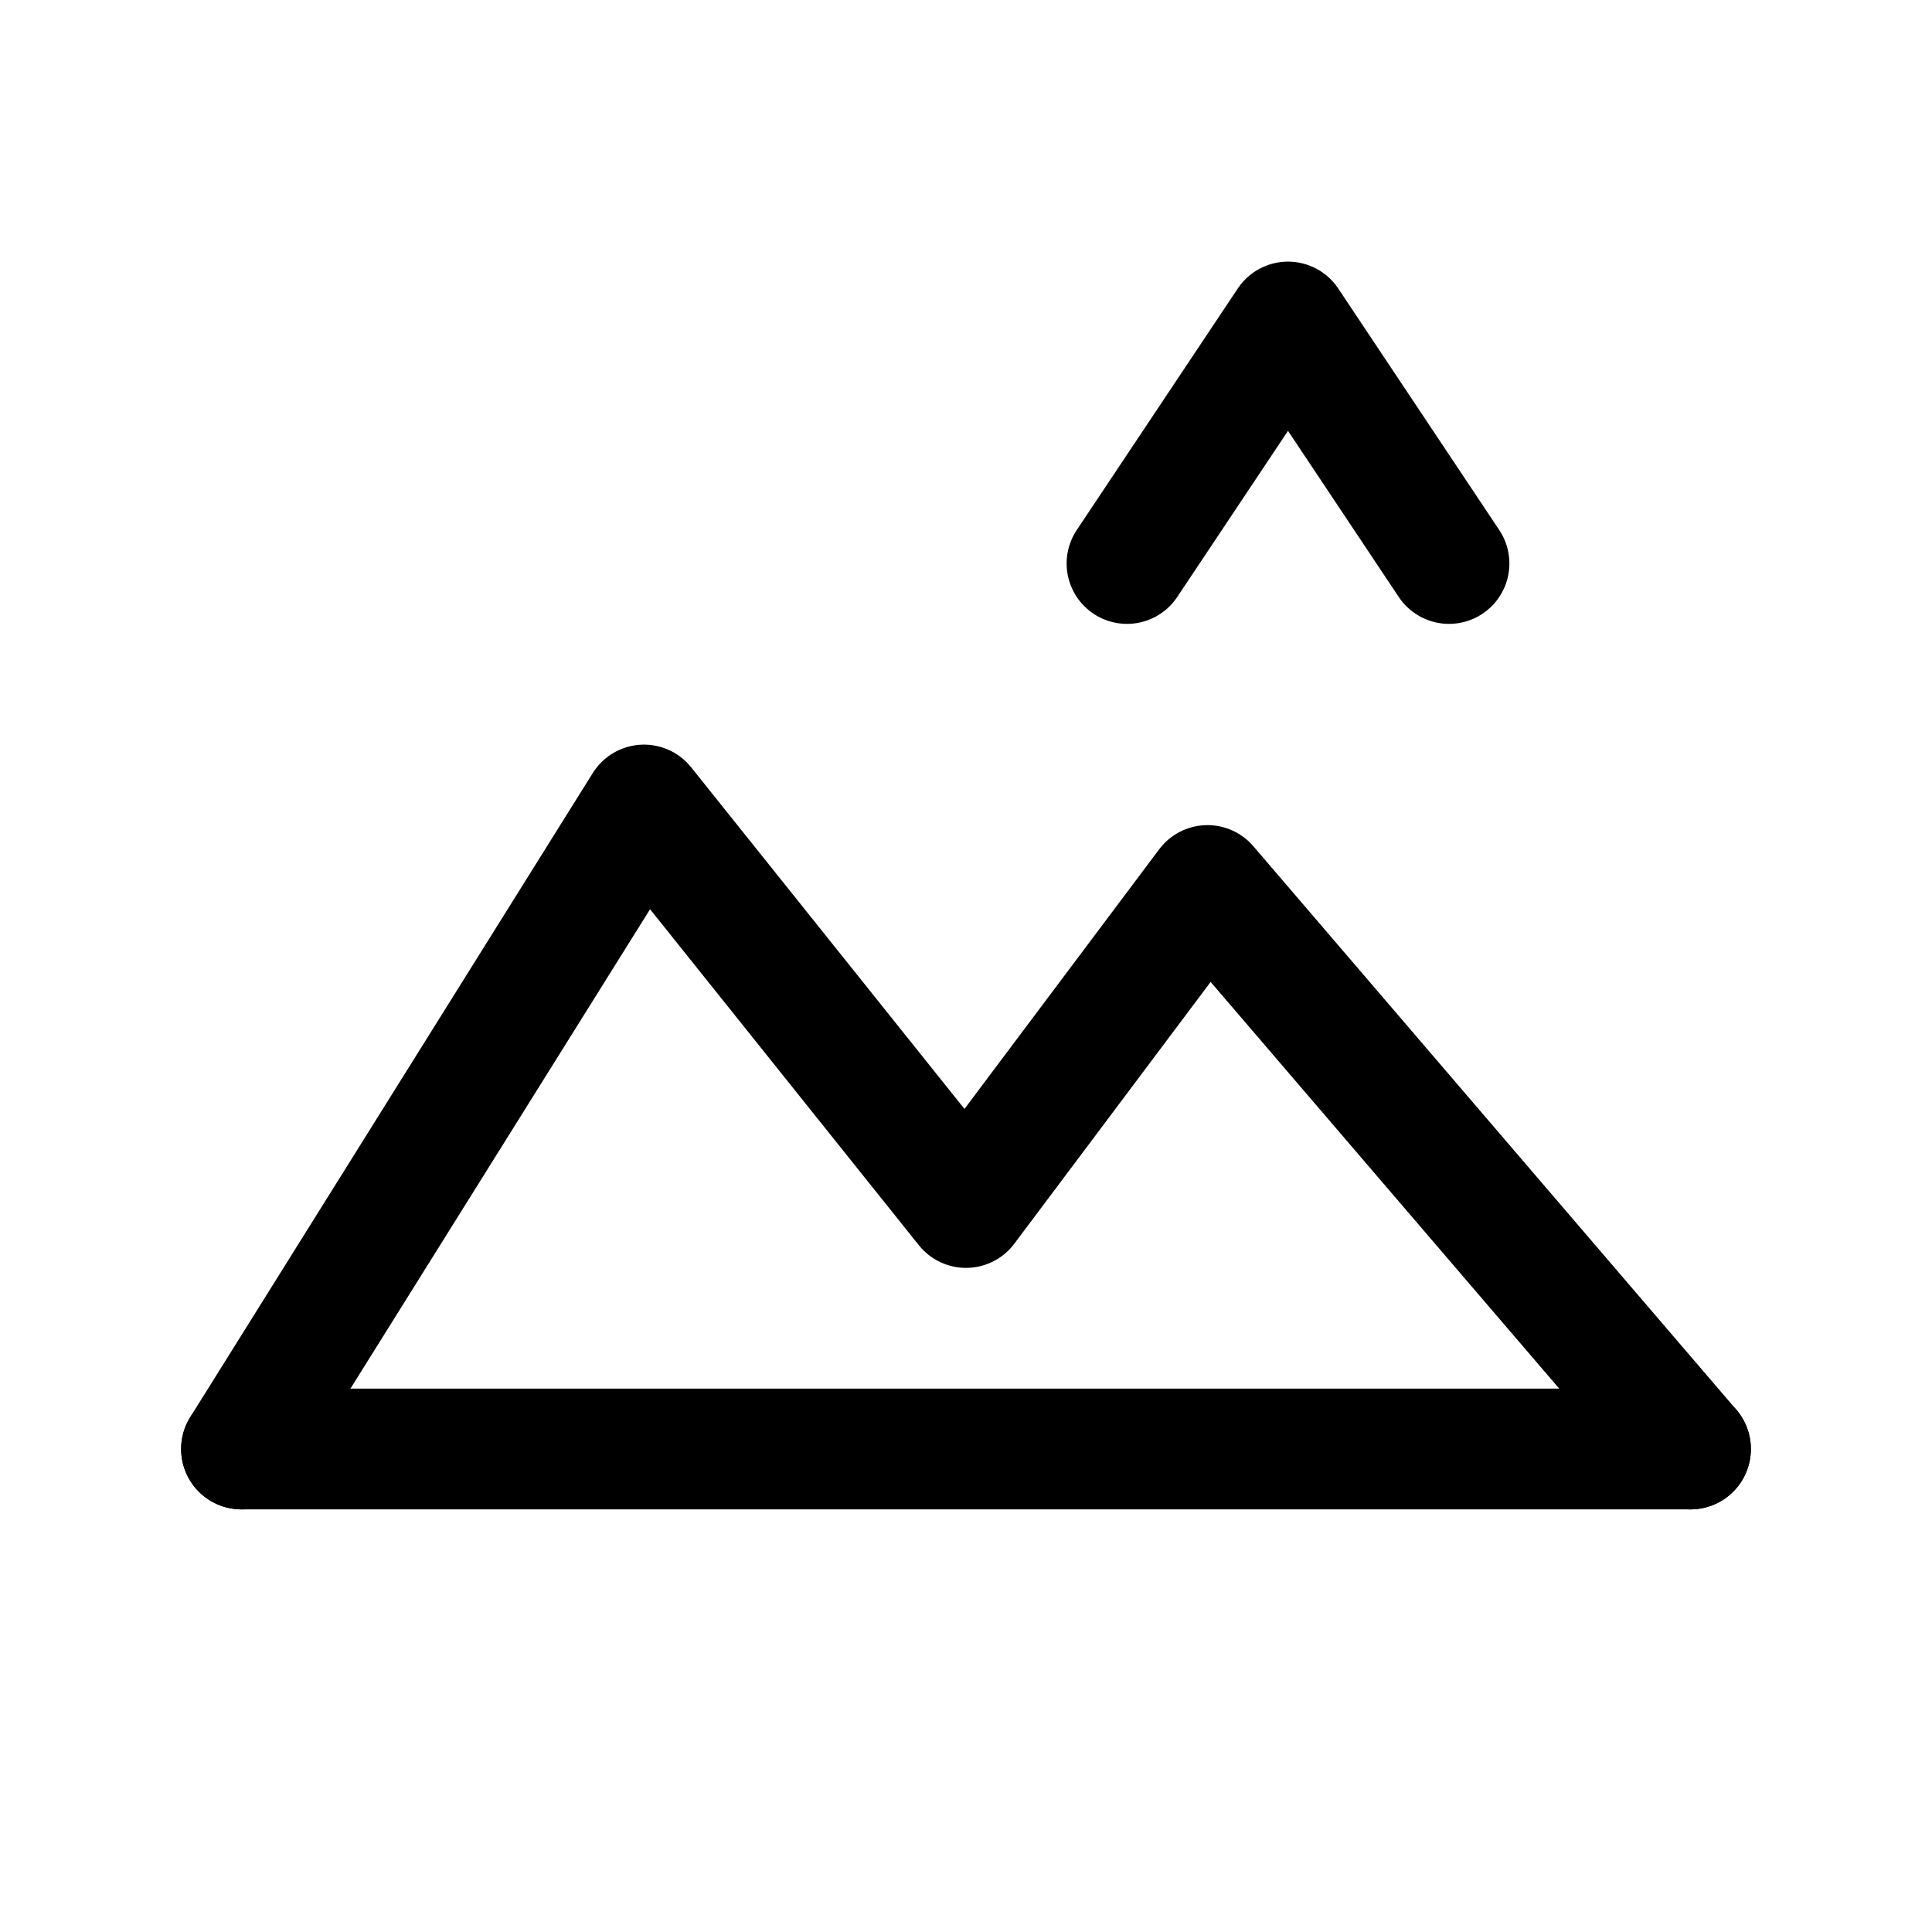
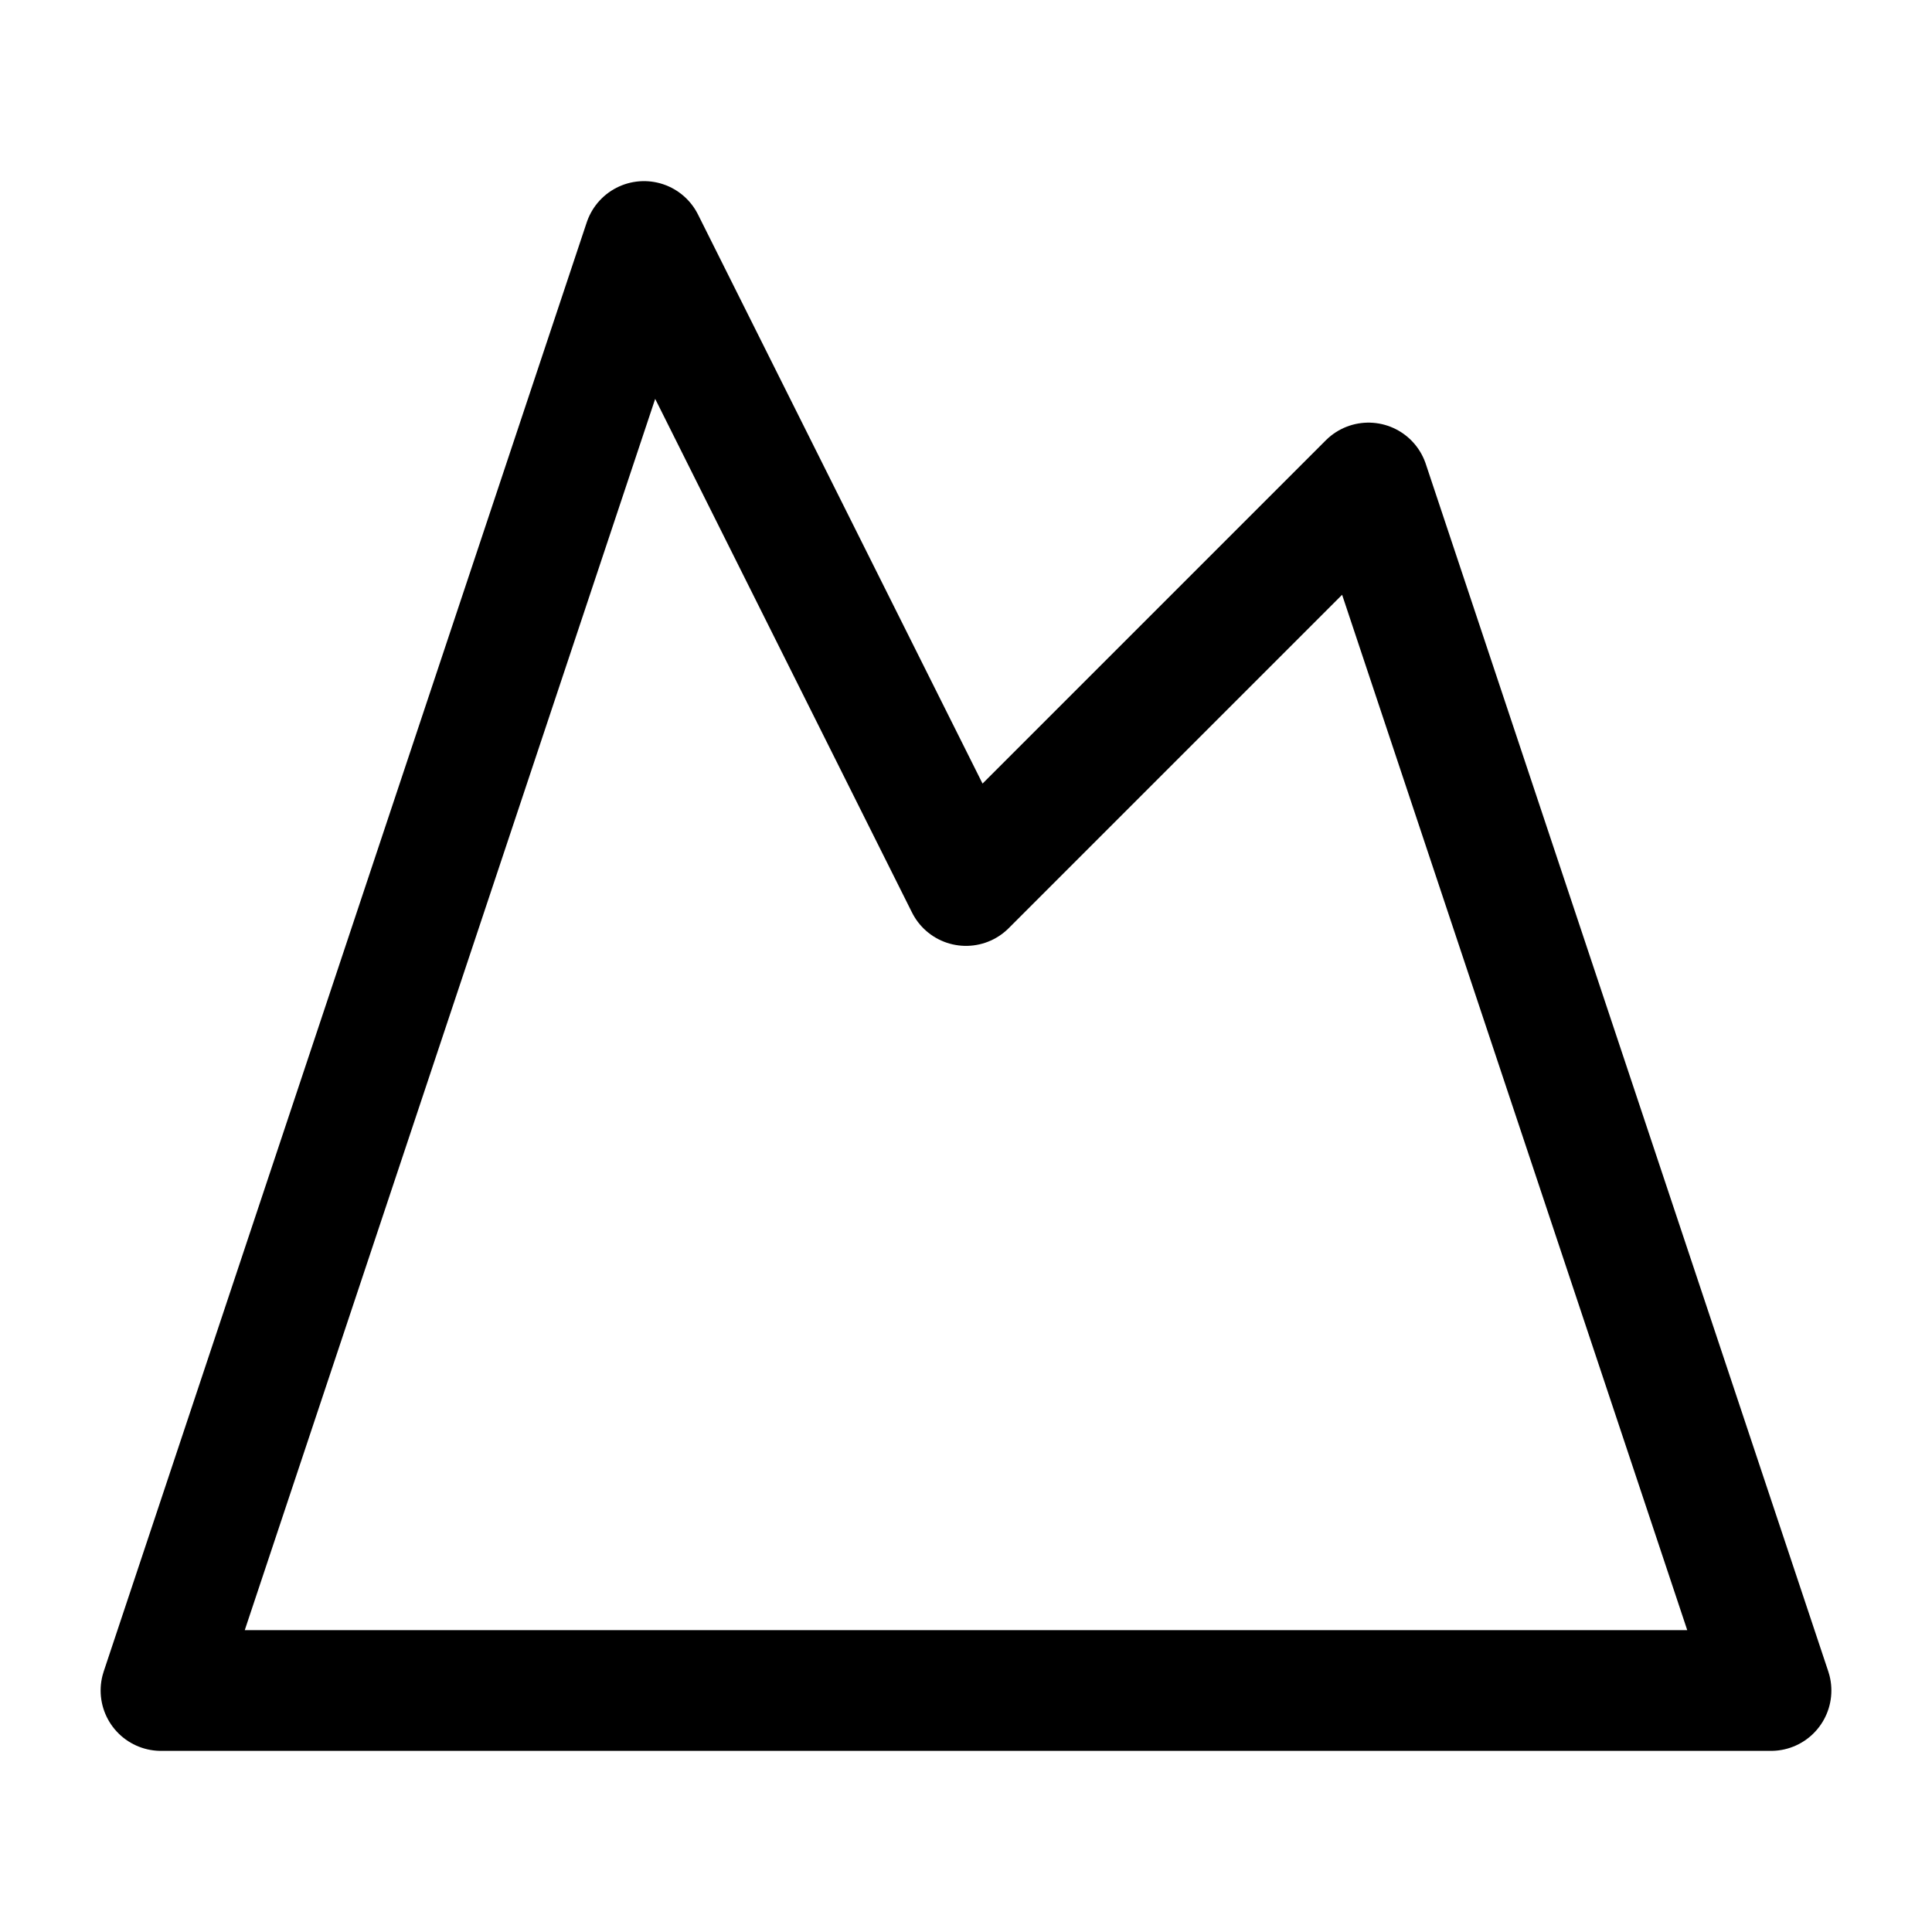
- <svg xmlns="http://www.w3.org/2000/svg" viewBox="0 0 24 24" fill="none" stroke="currentColor" stroke-width="1.5" stroke-linecap="round" stroke-linejoin="round">
-   <path d="M3 18l5-8 4 5 3-4 6 7" />
-   <path d="M3 18h18" />
-   <path d="M14 7l2-3 2 3" />
+ <svg xmlns="http://www.w3.org/2000/svg" width="24" height="24" viewBox="0 0 24 24" fill="none" stroke="currentColor" stroke-width="1.5" stroke-linecap="round" stroke-linejoin="round">
+   <path d="m8 3 4 8 5-5 5 15H2L8 3z" />
</svg>
